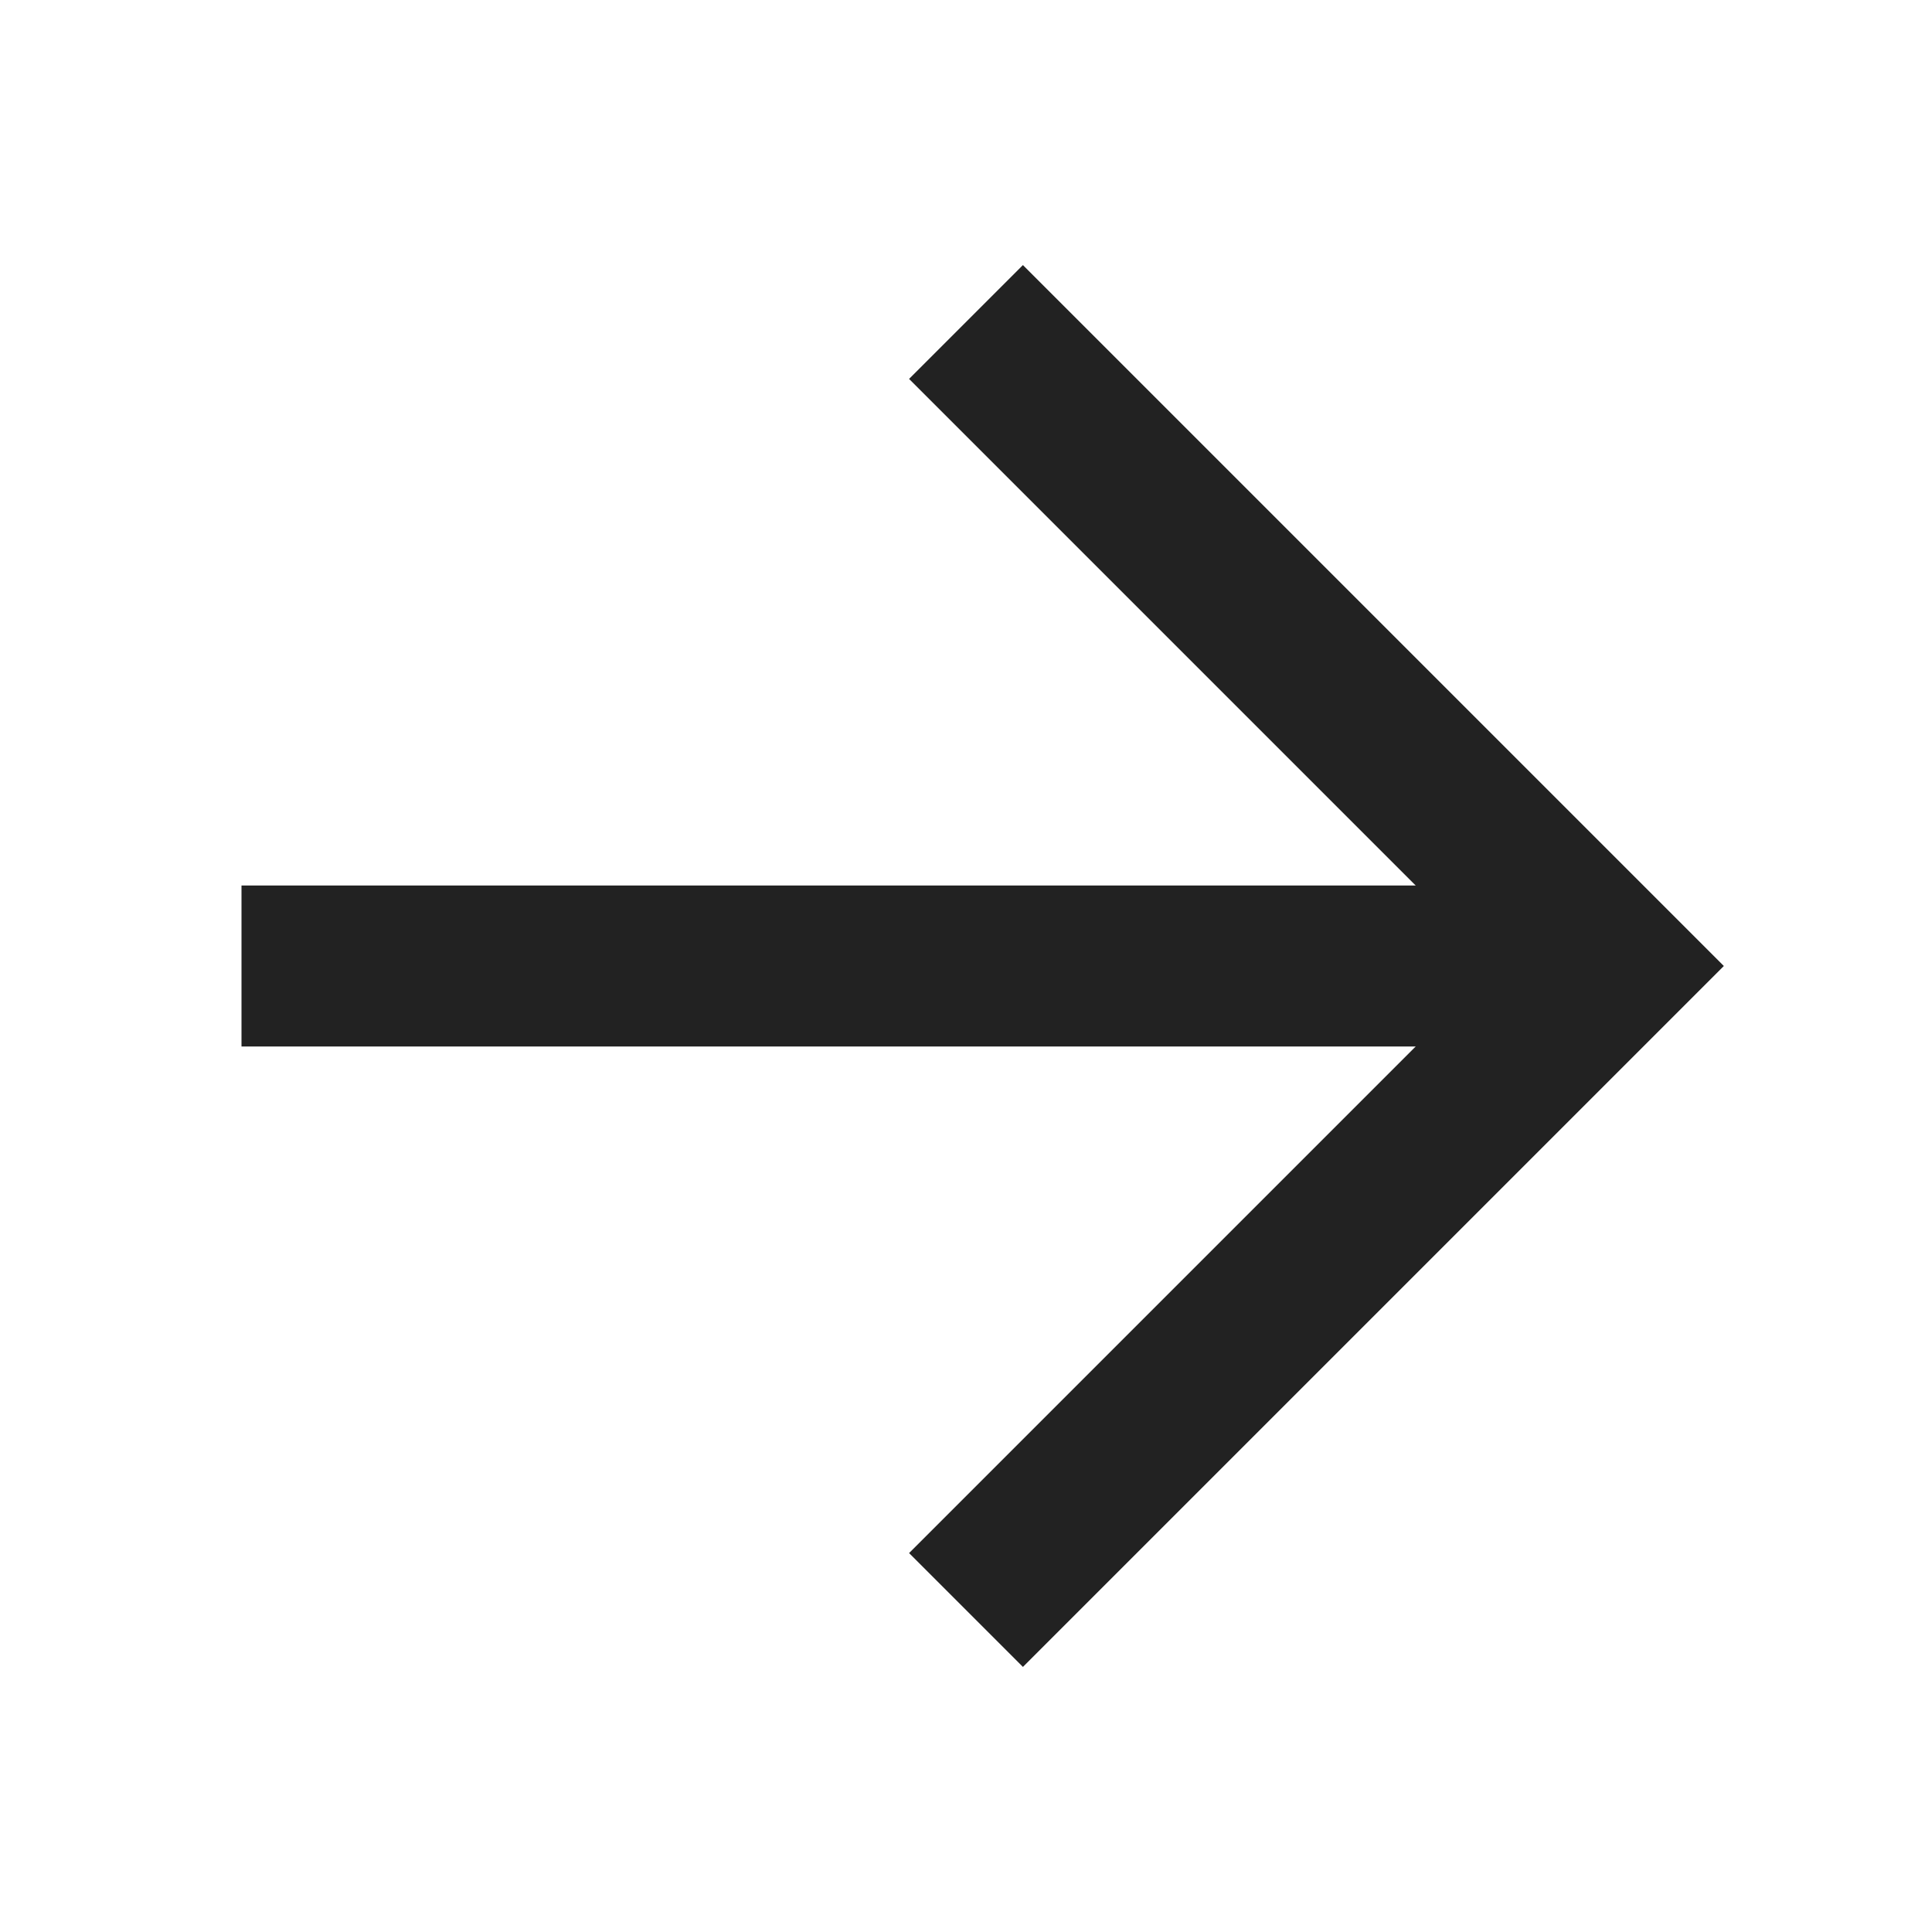
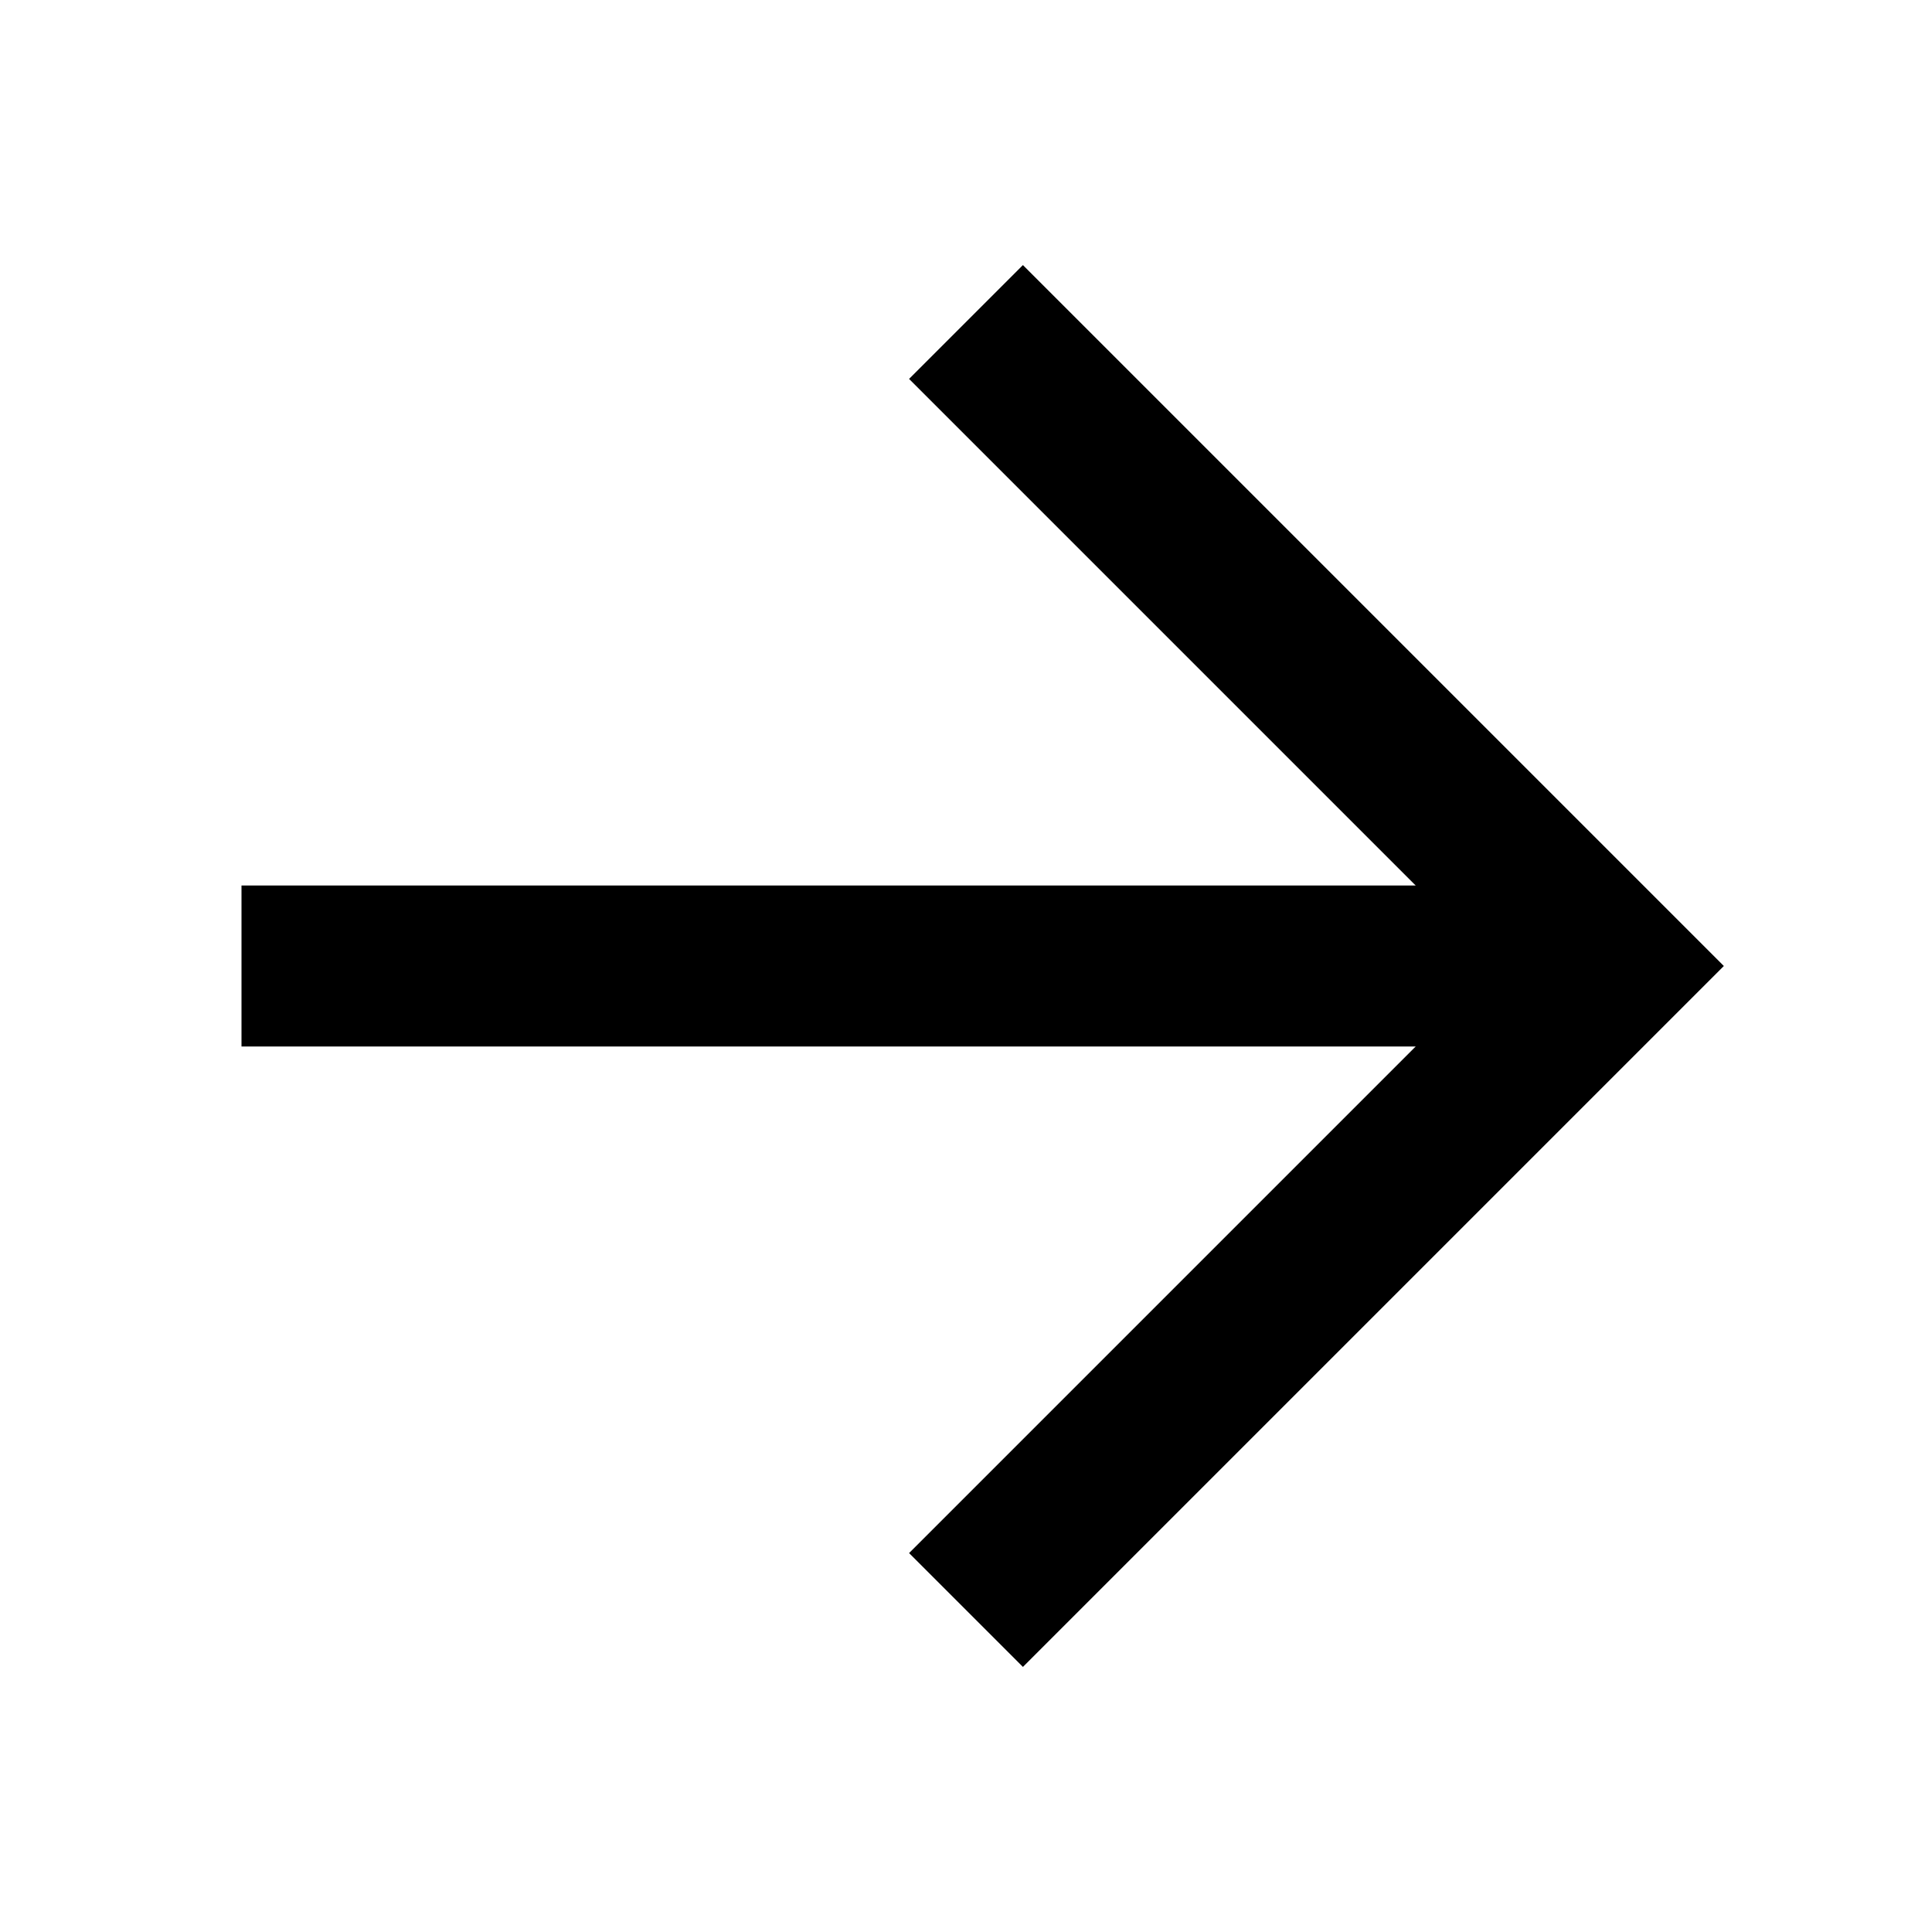
<svg xmlns="http://www.w3.org/2000/svg" width="24" height="24" viewBox="0 0 24 24" fill="none">
-   <path d="M12 20L20 12L12 4" stroke="#222222" stroke-width="2" />
-   <path d="M3 11H19V13H3V11Z" fill="#222222" />
+   <path d="M12 20L20 12L12 4" stroke="currentColor" stroke-width="2" />
+   <path d="M3 11H19V13H3V11Z" fill="currentColor" />
</svg>
